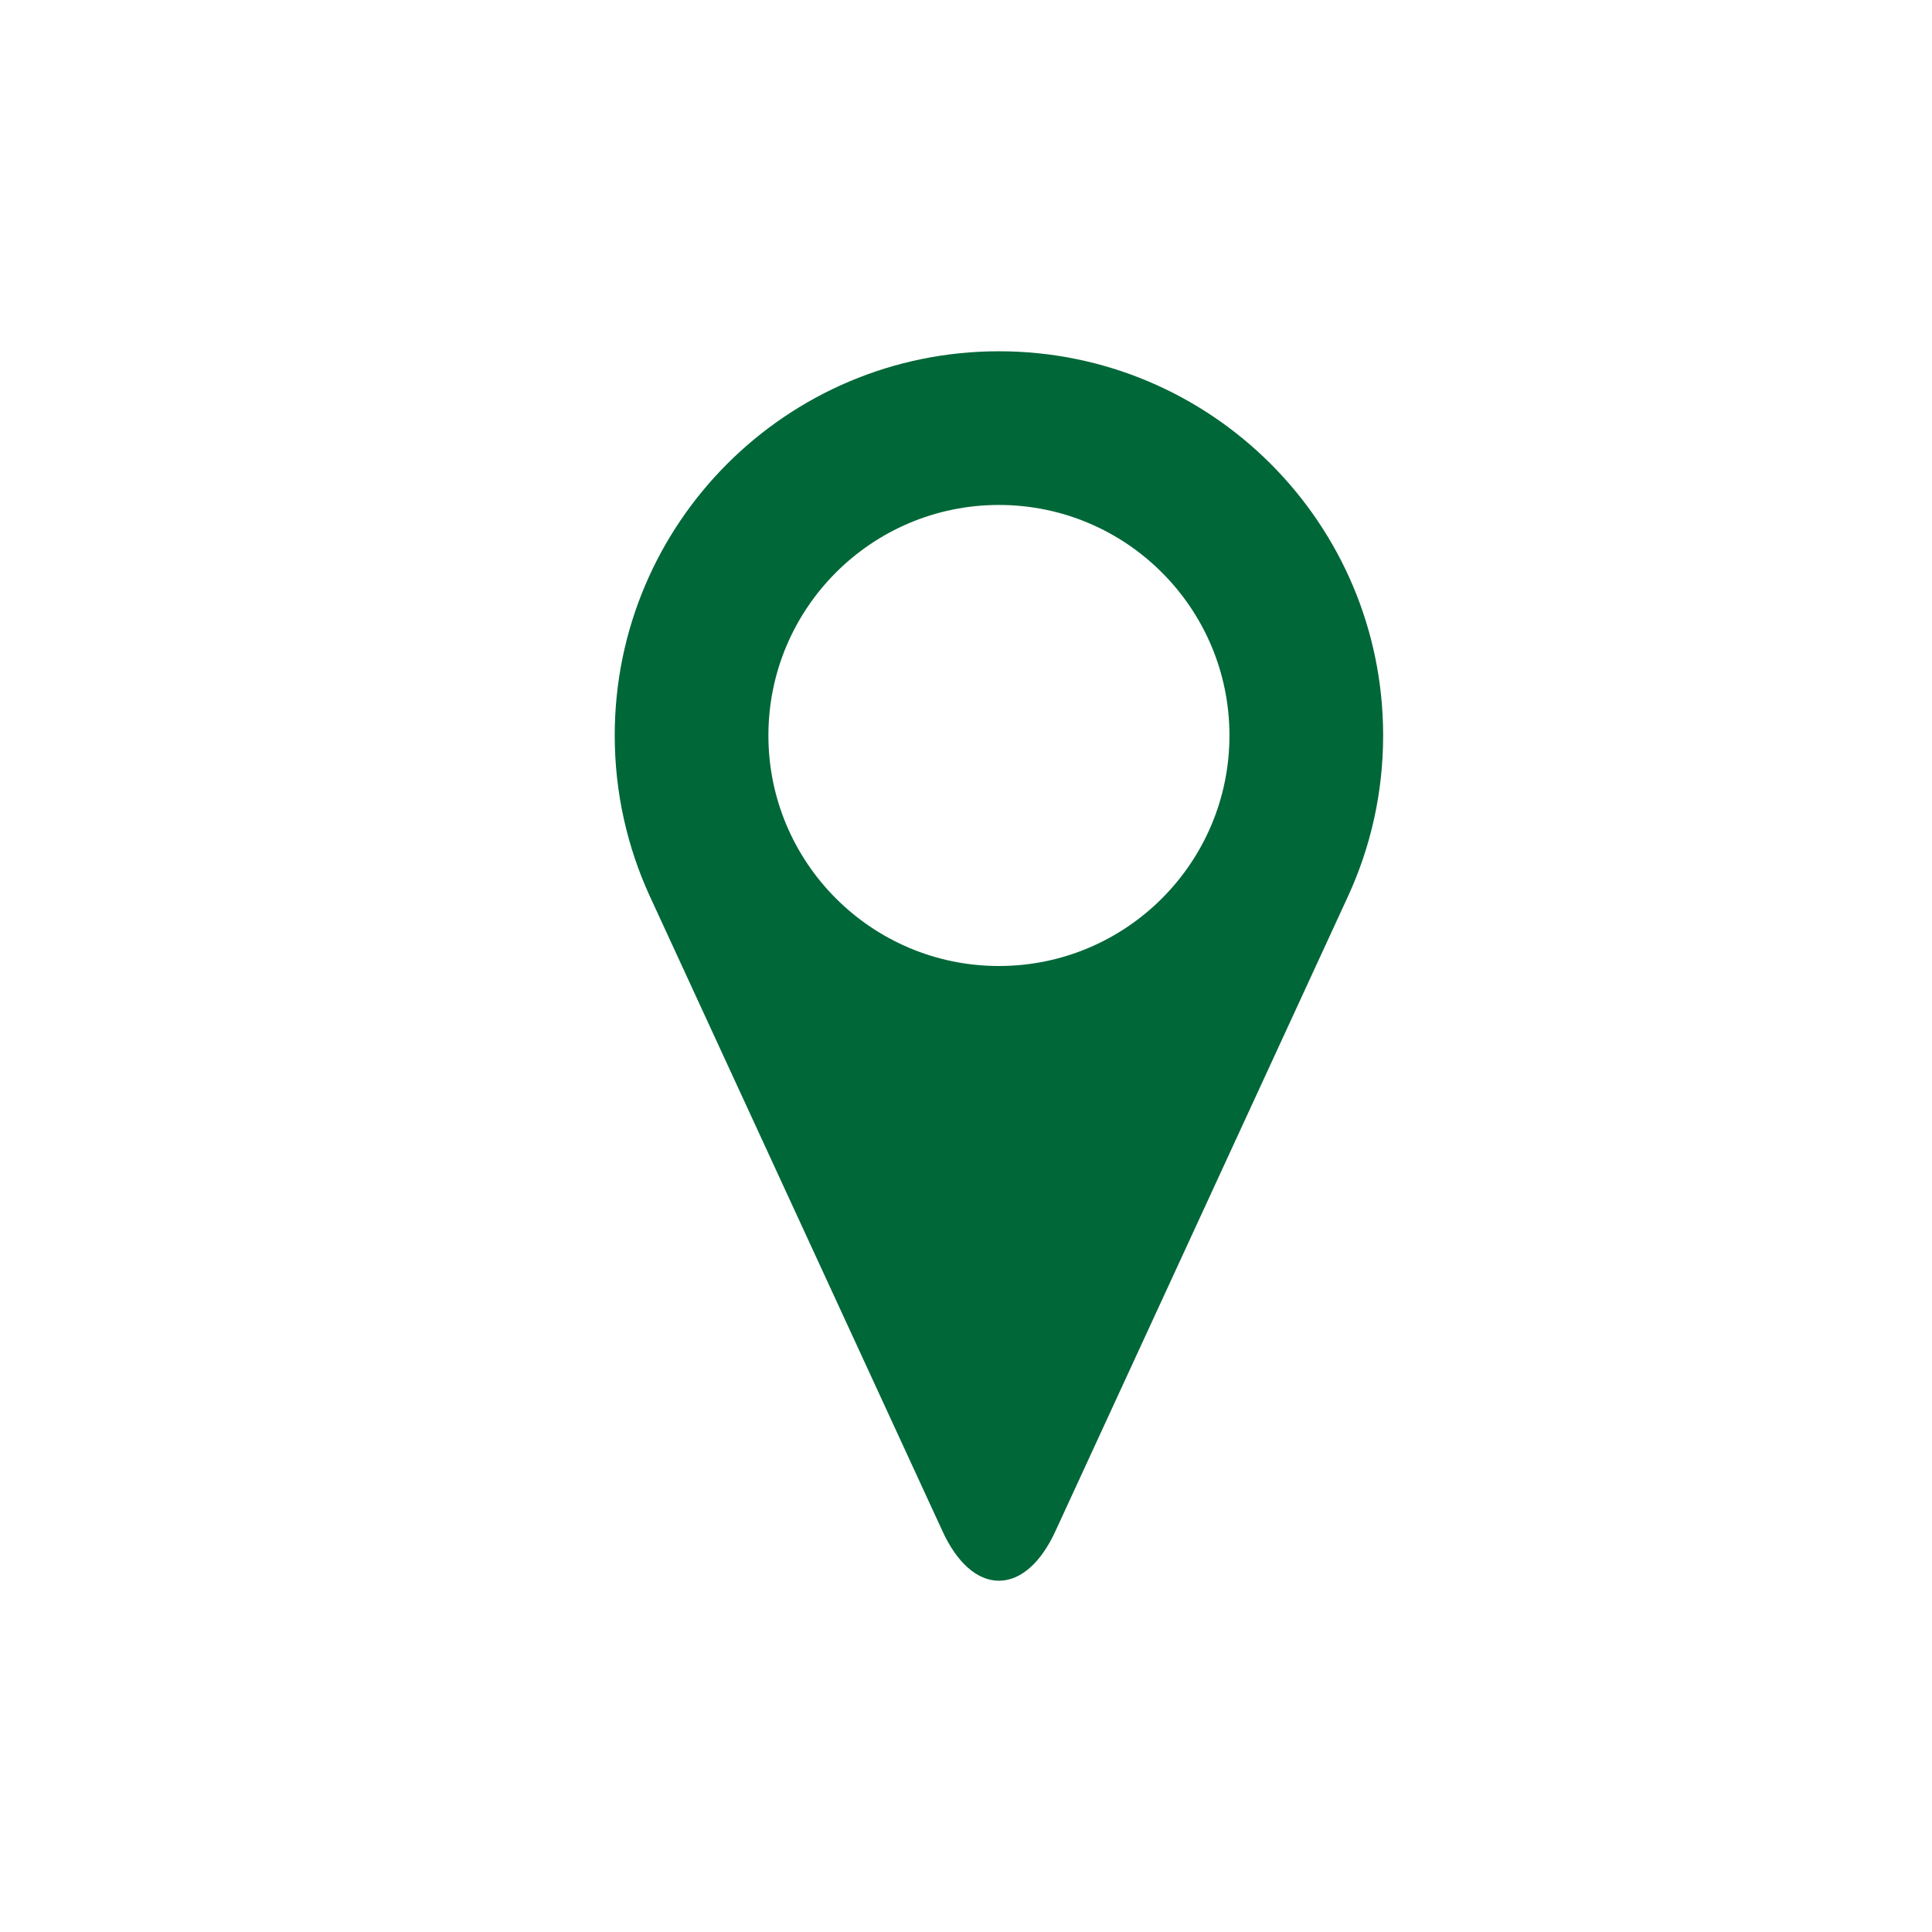
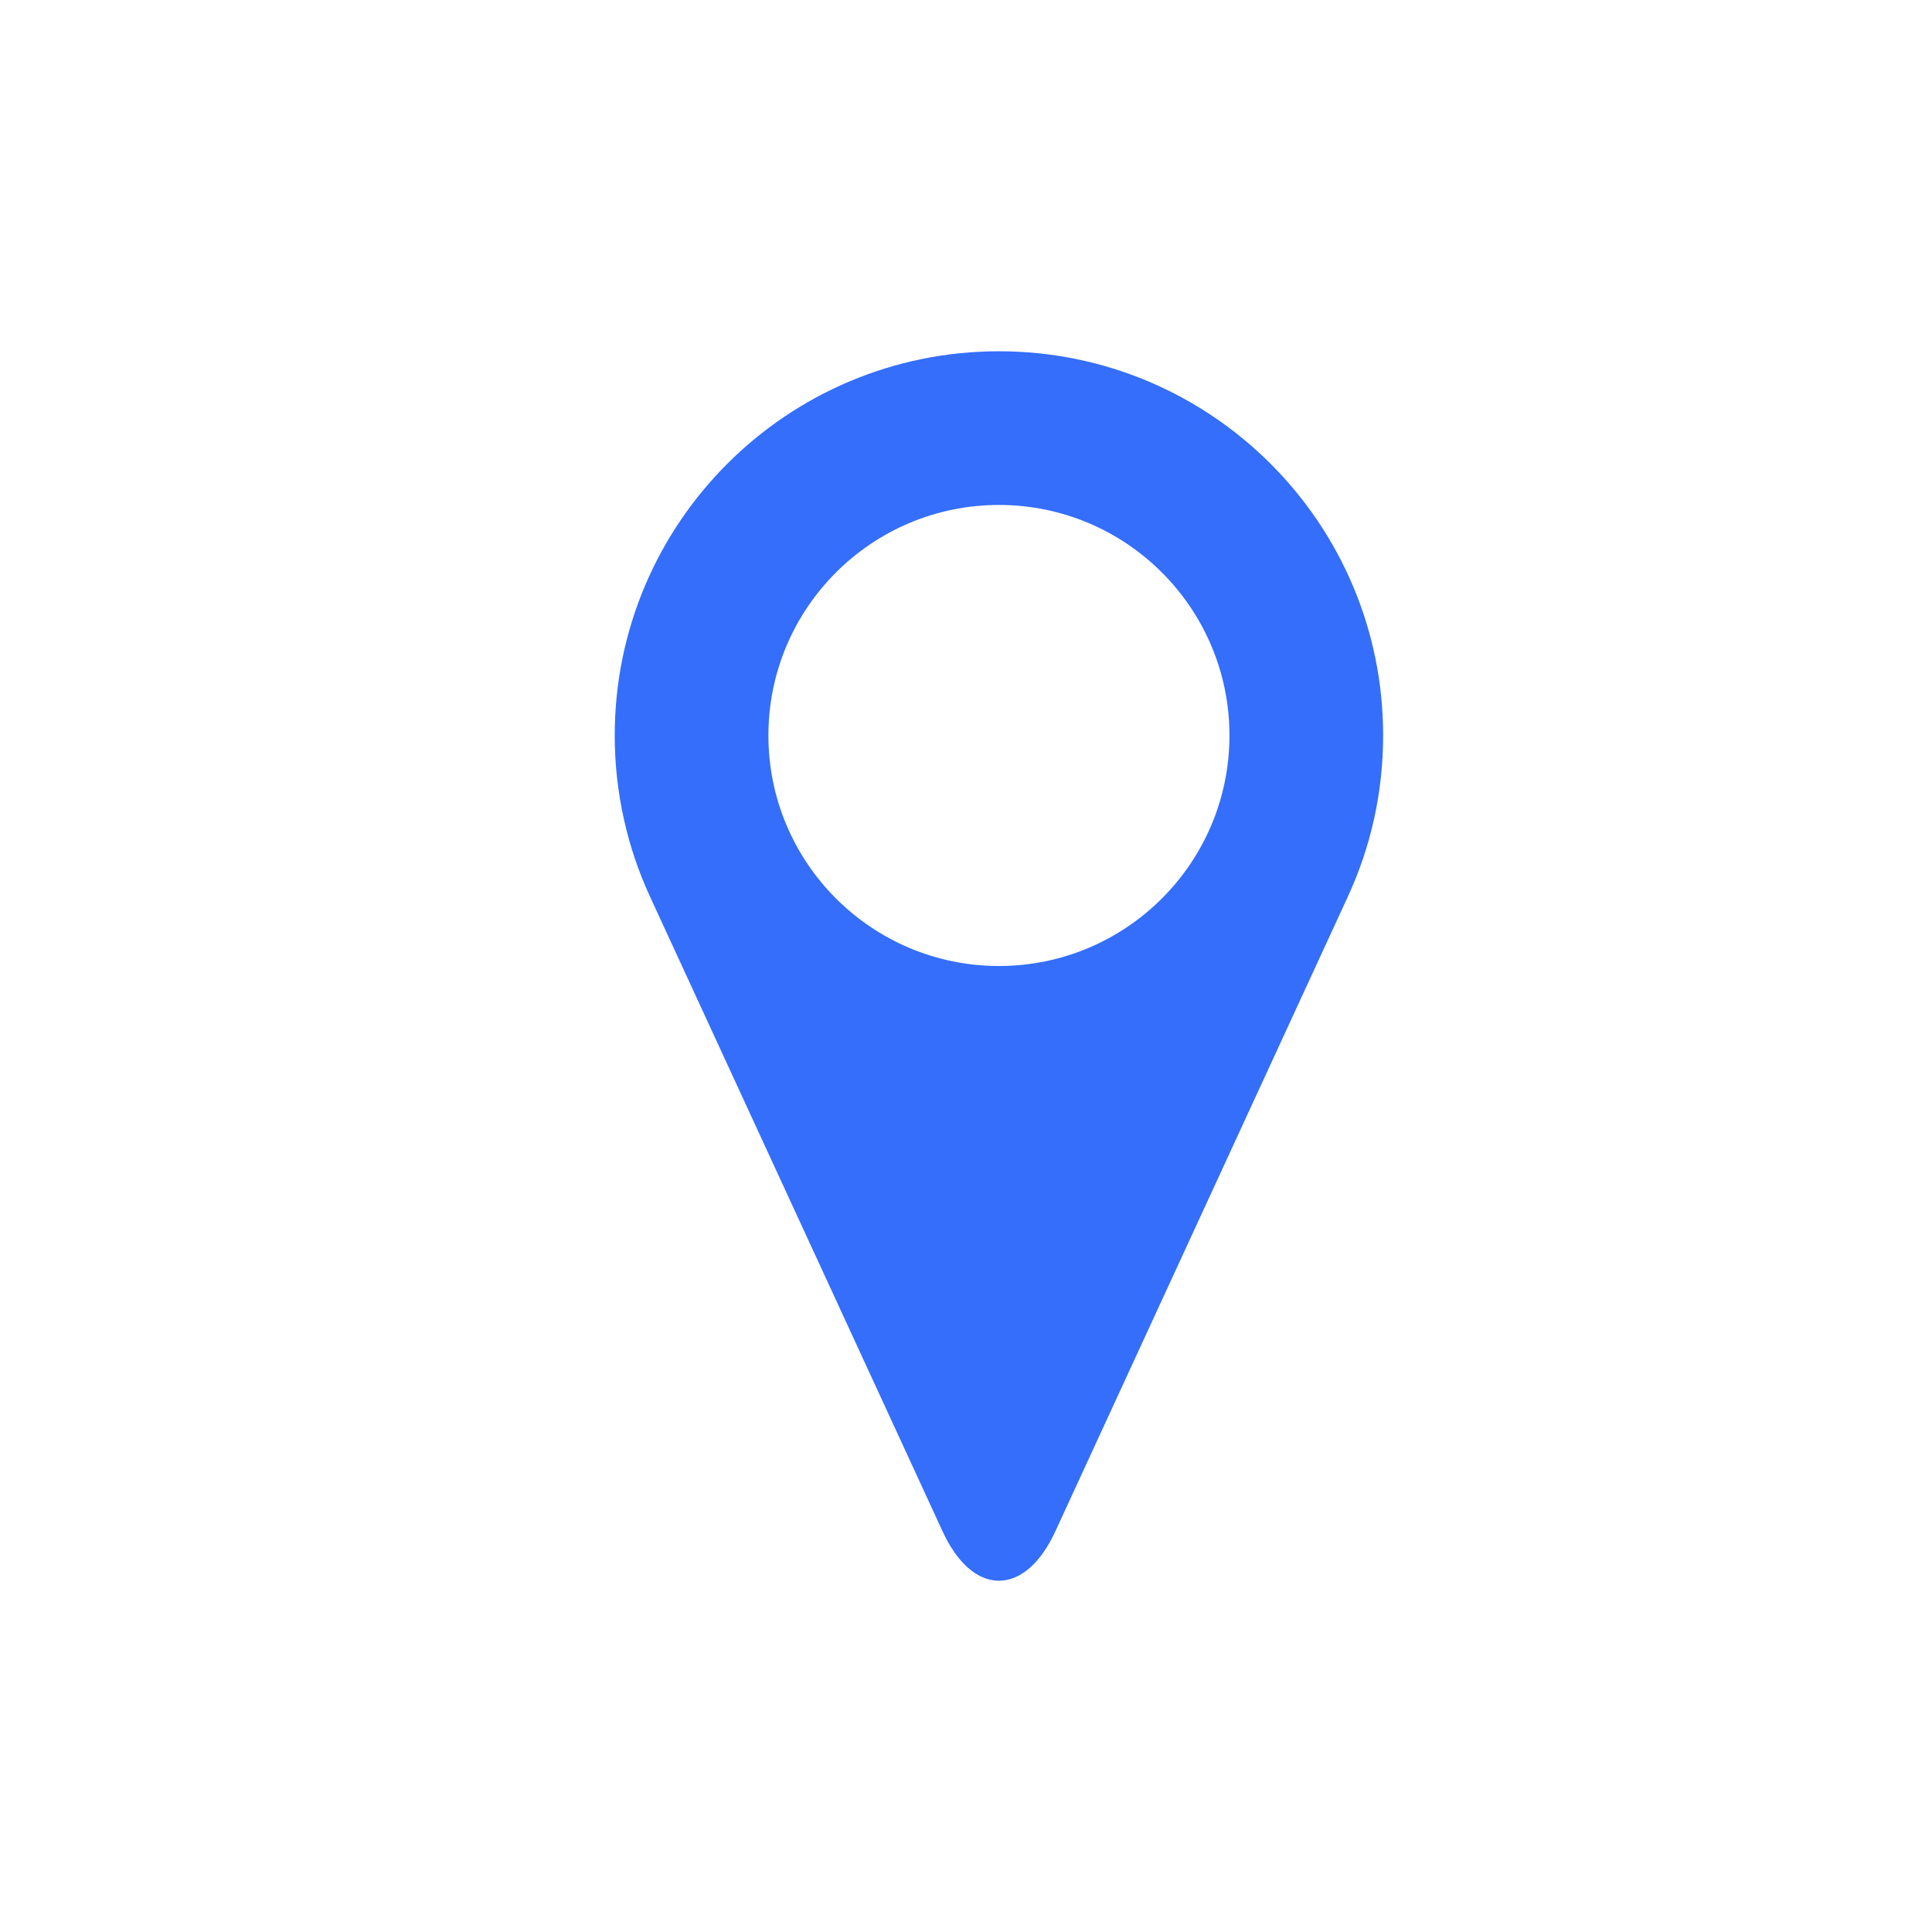
<svg xmlns="http://www.w3.org/2000/svg" width="22" height="22" viewBox="0 0 22 22" fill="none">
-   <path d="M11.375 4C8.959 4 7 5.958 7 8.375C7 9.028 7.144 9.648 7.399 10.204L10.732 17.435C10.891 17.783 11.12 18 11.375 18C11.63 18 11.859 17.783 12.018 17.436L15.351 10.204C15.607 9.648 15.75 9.028 15.75 8.375C15.75 5.958 13.791 4 11.375 4ZM11.375 11C9.926 11 8.75 9.824 8.75 8.375C8.75 6.926 9.926 5.75 11.375 5.75C12.824 5.75 14 6.926 14 8.375C14 9.824 12.824 11 11.375 11Z" fill="#006738" />
+   <path d="M11.375 4C8.959 4 7 5.958 7 8.375C7 9.028 7.144 9.648 7.399 10.204L10.732 17.435C10.891 17.783 11.12 18 11.375 18C11.63 18 11.859 17.783 12.018 17.436L15.351 10.204C15.607 9.648 15.75 9.028 15.75 8.375C15.75 5.958 13.791 4 11.375 4ZM11.375 11C9.926 11 8.75 9.824 8.75 8.375C8.75 6.926 9.926 5.75 11.375 5.75C12.824 5.75 14 6.926 14 8.375C14 9.824 12.824 11 11.375 11Z" fill="#346EFB" />
</svg>
